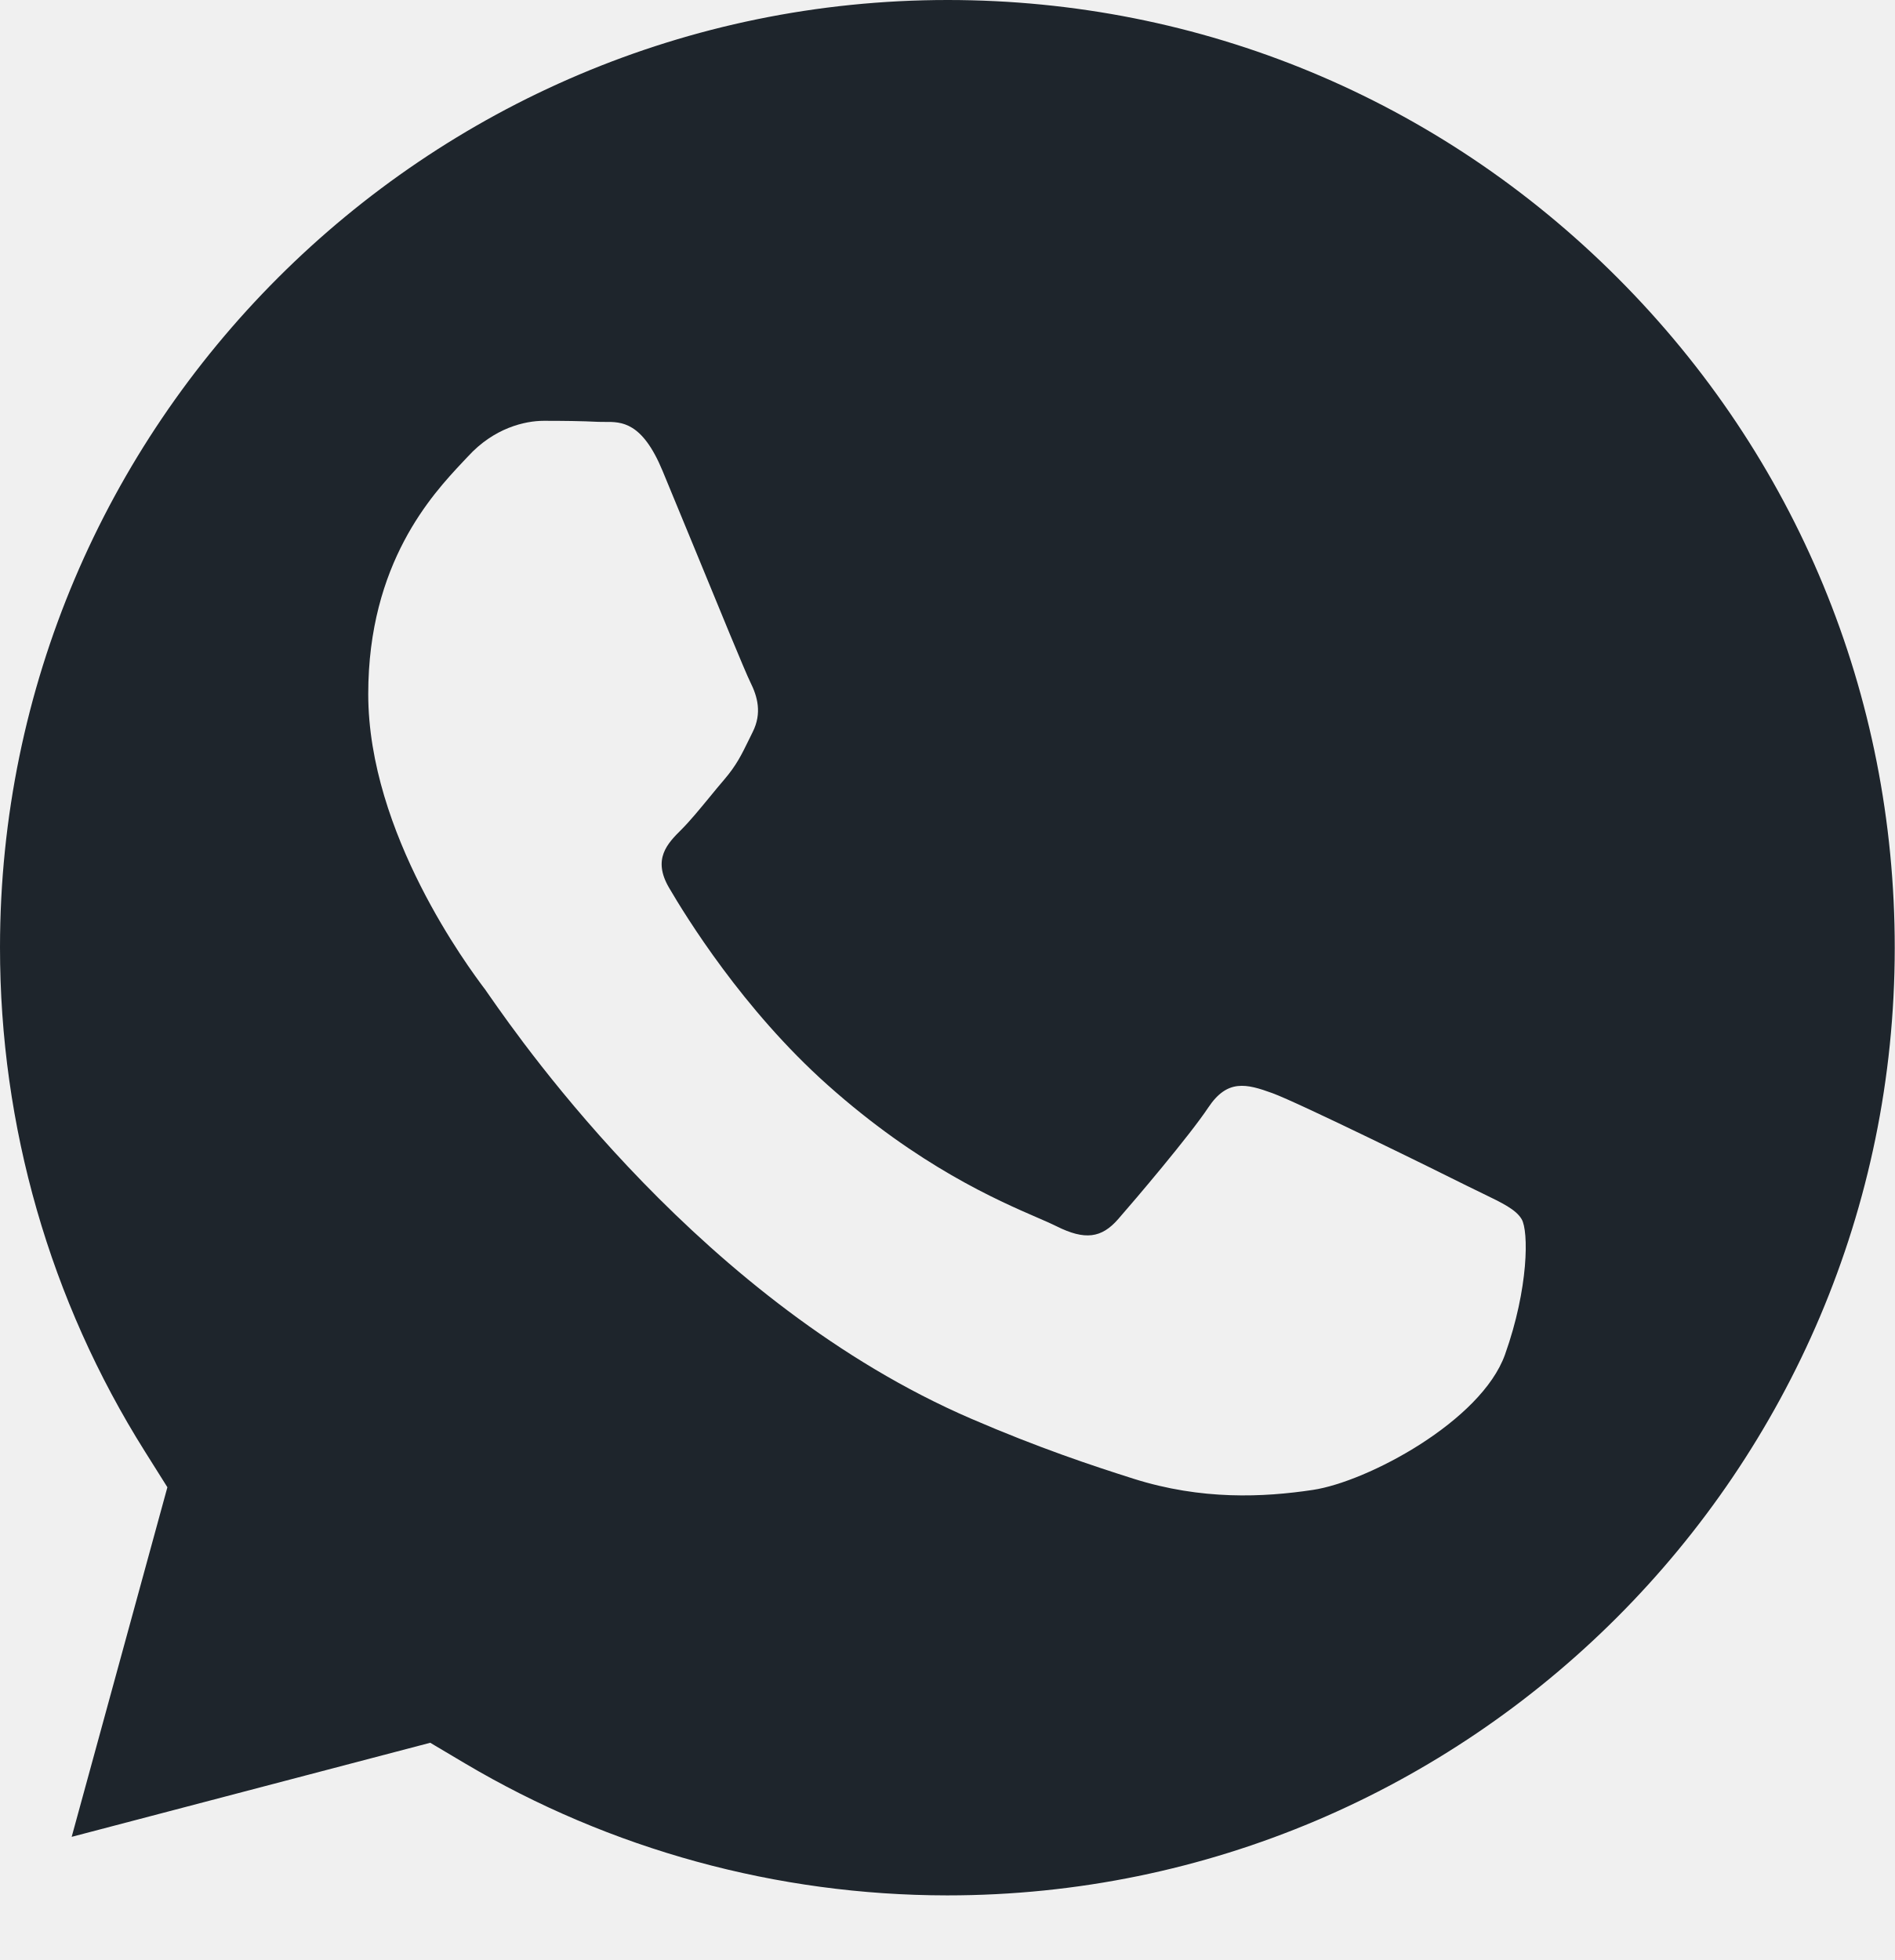
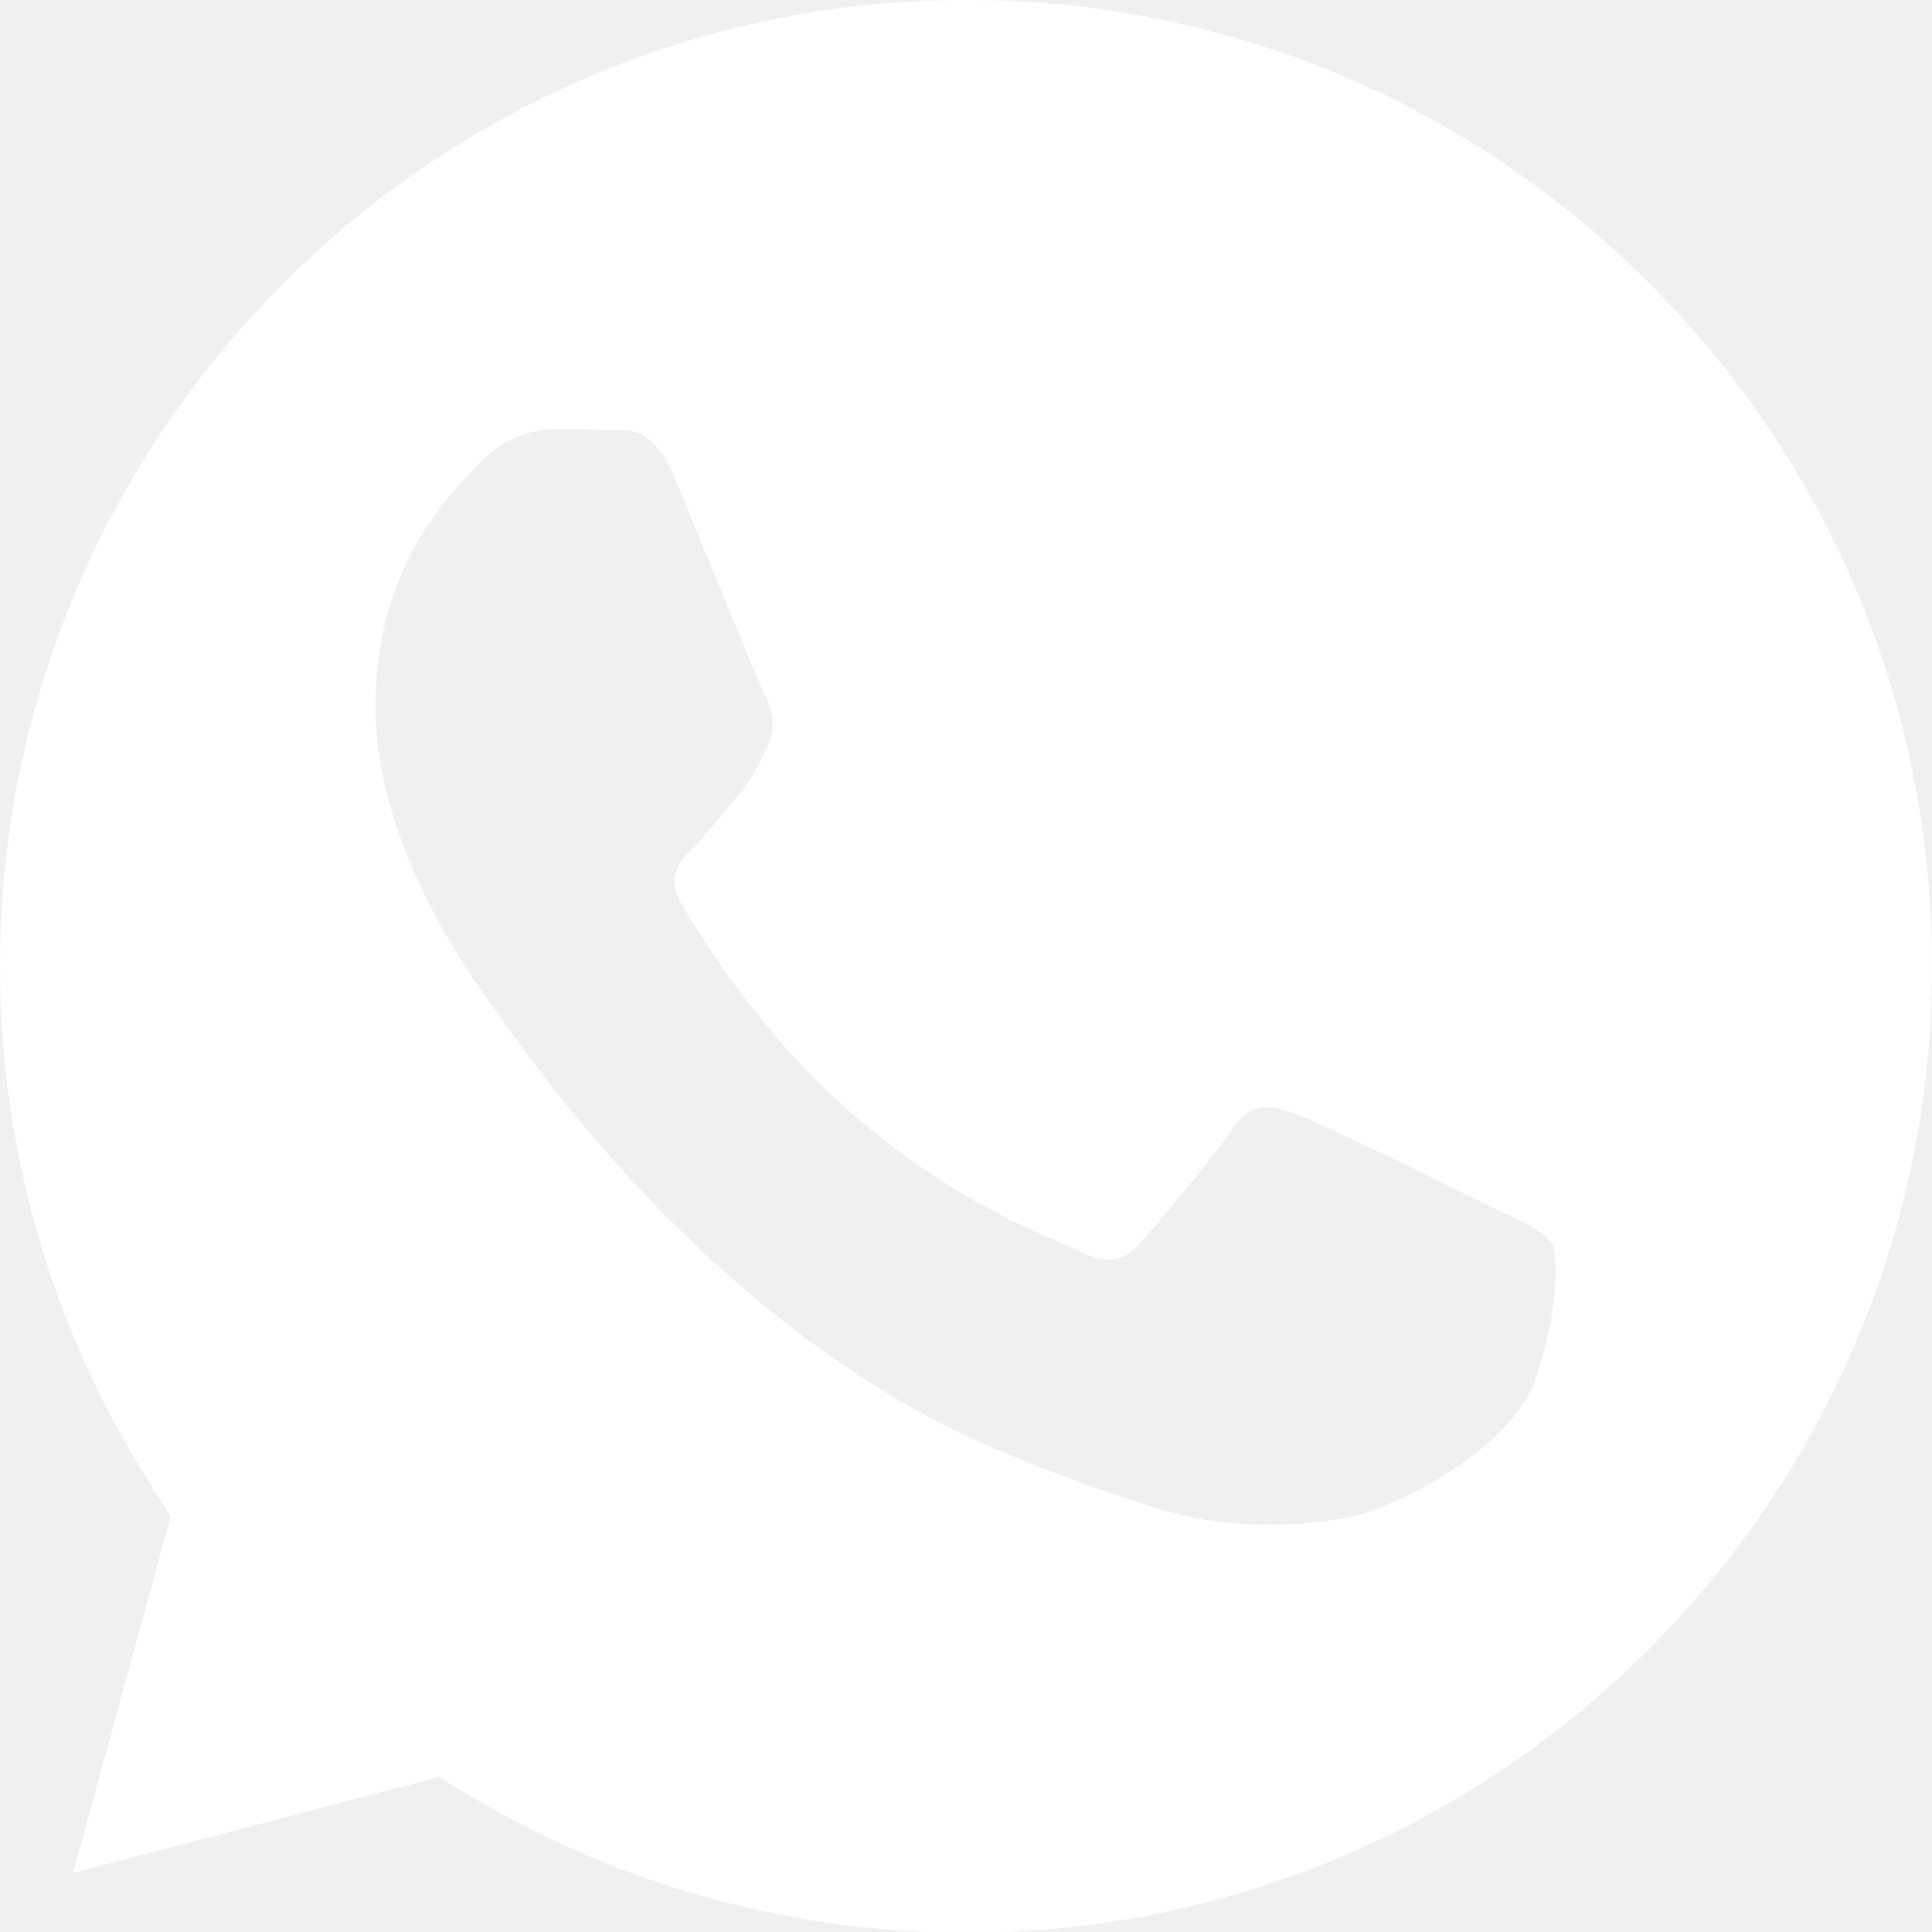
- <svg xmlns="http://www.w3.org/2000/svg" width="29" height="30" viewBox="0 0 29 30" fill="none">
-   <path fill-rule="evenodd" clip-rule="evenodd" d="M1.097 28.115L6.585 26.675L7.114 26.989C9.341 28.31 11.893 29.009 14.494 29.011H14.5C22.492 29.011 28.997 22.506 29 14.511C29.002 10.636 27.495 6.993 24.757 4.252C22.02 1.511 18.379 0.001 14.506 0C6.508 0 0.003 6.504 1.23292e-06 14.499C-0.001 17.238 0.765 19.907 2.217 22.215L2.562 22.764L1.097 28.115ZM22.692 18.267C22.996 18.414 23.202 18.513 23.289 18.66C23.398 18.841 23.398 19.714 23.035 20.733C22.672 21.751 20.93 22.68 20.093 22.805C19.342 22.918 18.391 22.964 17.347 22.633C16.714 22.432 15.902 22.163 14.862 21.714C10.776 19.95 8.014 15.989 7.492 15.241C7.456 15.188 7.43 15.151 7.416 15.132L7.412 15.128C7.182 14.82 5.636 12.758 5.636 10.623C5.636 8.615 6.622 7.563 7.076 7.078C7.107 7.045 7.136 7.015 7.162 6.987C7.561 6.55 8.033 6.441 8.324 6.441C8.614 6.441 8.905 6.444 9.159 6.457C9.191 6.458 9.223 6.458 9.257 6.458C9.511 6.456 9.828 6.454 10.14 7.205C10.26 7.494 10.436 7.922 10.622 8.373C10.997 9.287 11.411 10.296 11.484 10.441C11.593 10.66 11.666 10.914 11.52 11.205C11.499 11.249 11.478 11.29 11.459 11.329C11.35 11.552 11.27 11.716 11.085 11.932C11.012 12.017 10.936 12.109 10.861 12.201C10.711 12.383 10.561 12.566 10.431 12.696C10.212 12.913 9.985 13.149 10.239 13.586C10.494 14.022 11.369 15.449 12.665 16.605C14.057 17.848 15.268 18.373 15.882 18.639C16.002 18.691 16.099 18.733 16.17 18.769C16.606 18.987 16.86 18.951 17.114 18.66C17.369 18.369 18.204 17.387 18.494 16.951C18.785 16.514 19.076 16.587 19.475 16.732C19.875 16.878 22.018 17.932 22.454 18.151C22.539 18.193 22.619 18.232 22.692 18.267Z" fill="#1E252C" />
+ <svg xmlns="http://www.w3.org/2000/svg" width="24" height="24" viewBox="0 0 24 24" fill="none">
+   <g id="WhatsApp">
+     <path id="Combined-Shape" fill-rule="evenodd" clip-rule="evenodd" d="M0.908 23.267L5.45 22.076L5.888 22.336C7.73 23.429 9.842 24.008 11.995 24.009H12C18.614 24.009 23.997 18.625 24 12.009C24.001 8.802 22.754 5.787 20.489 3.519C18.223 1.251 15.21 0.001 12.005 0C5.386 0 0.003 5.383 1.02035e-06 11.999C-0.001 14.266 0.633 16.475 1.835 18.385L2.12 18.839L0.908 23.267ZM18.78 15.117C19.032 15.239 19.201 15.321 19.274 15.442C19.364 15.593 19.364 16.315 19.064 17.158C18.763 18 17.322 18.769 16.629 18.873C16.007 18.966 15.221 19.005 14.357 18.73C13.832 18.564 13.161 18.342 12.3 17.97C8.918 16.51 6.633 13.232 6.201 12.613C6.17 12.569 6.149 12.539 6.137 12.523L6.134 12.519C5.944 12.264 4.664 10.558 4.664 8.791C4.664 7.129 5.481 6.258 5.856 5.858C5.882 5.83 5.906 5.805 5.927 5.782C6.258 5.421 6.648 5.33 6.889 5.33C7.129 5.33 7.37 5.332 7.58 5.343C7.606 5.344 7.633 5.344 7.661 5.344C7.871 5.343 8.133 5.341 8.392 5.962C8.491 6.201 8.637 6.556 8.79 6.929C9.101 7.685 9.444 8.52 9.504 8.641C9.594 8.821 9.655 9.032 9.534 9.273C9.516 9.309 9.5 9.343 9.484 9.376C9.393 9.56 9.327 9.696 9.174 9.875C9.113 9.945 9.051 10.021 8.989 10.097C8.865 10.248 8.74 10.399 8.632 10.507C8.452 10.687 8.264 10.882 8.474 11.243C8.685 11.604 9.409 12.785 10.481 13.742C11.634 14.77 12.636 15.205 13.144 15.425C13.243 15.468 13.323 15.503 13.382 15.533C13.743 15.713 13.953 15.683 14.164 15.442C14.374 15.201 15.066 14.389 15.306 14.028C15.546 13.667 15.787 13.727 16.117 13.847C16.448 13.968 18.222 14.84 18.583 15.021C18.653 15.056 18.719 15.088 18.78 15.117Z" fill="white" />
+   </g>
</svg>
